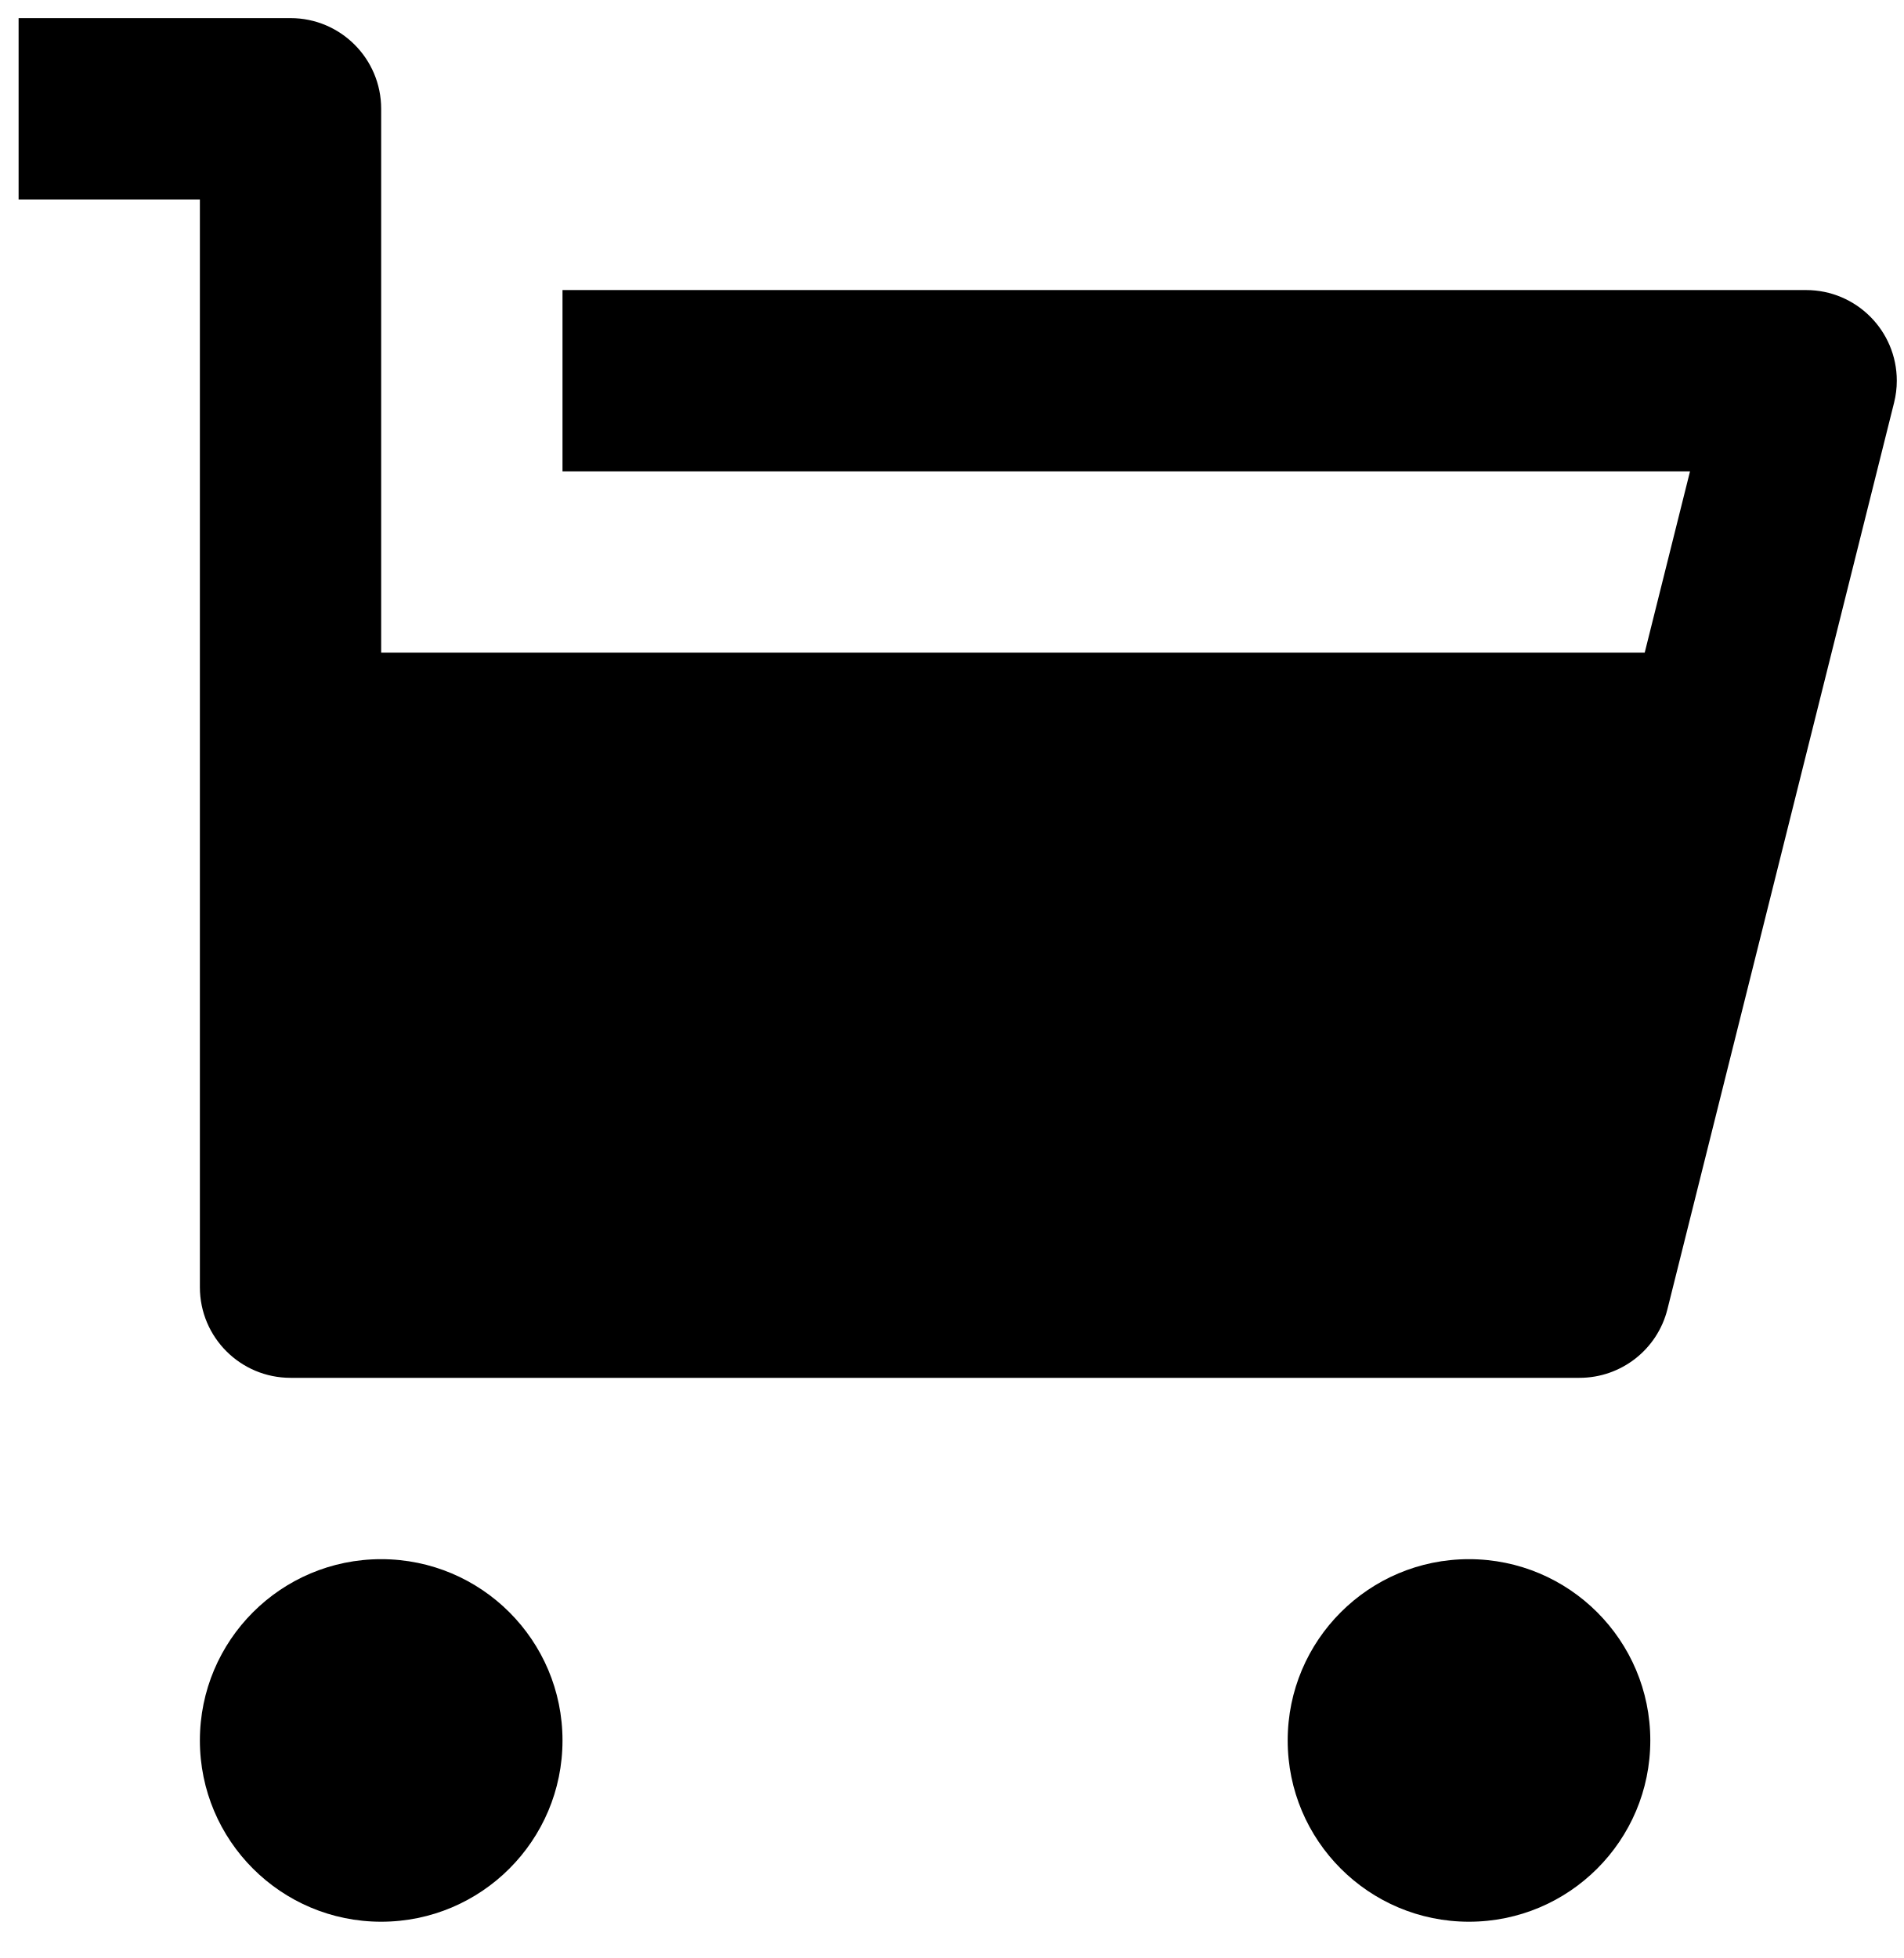
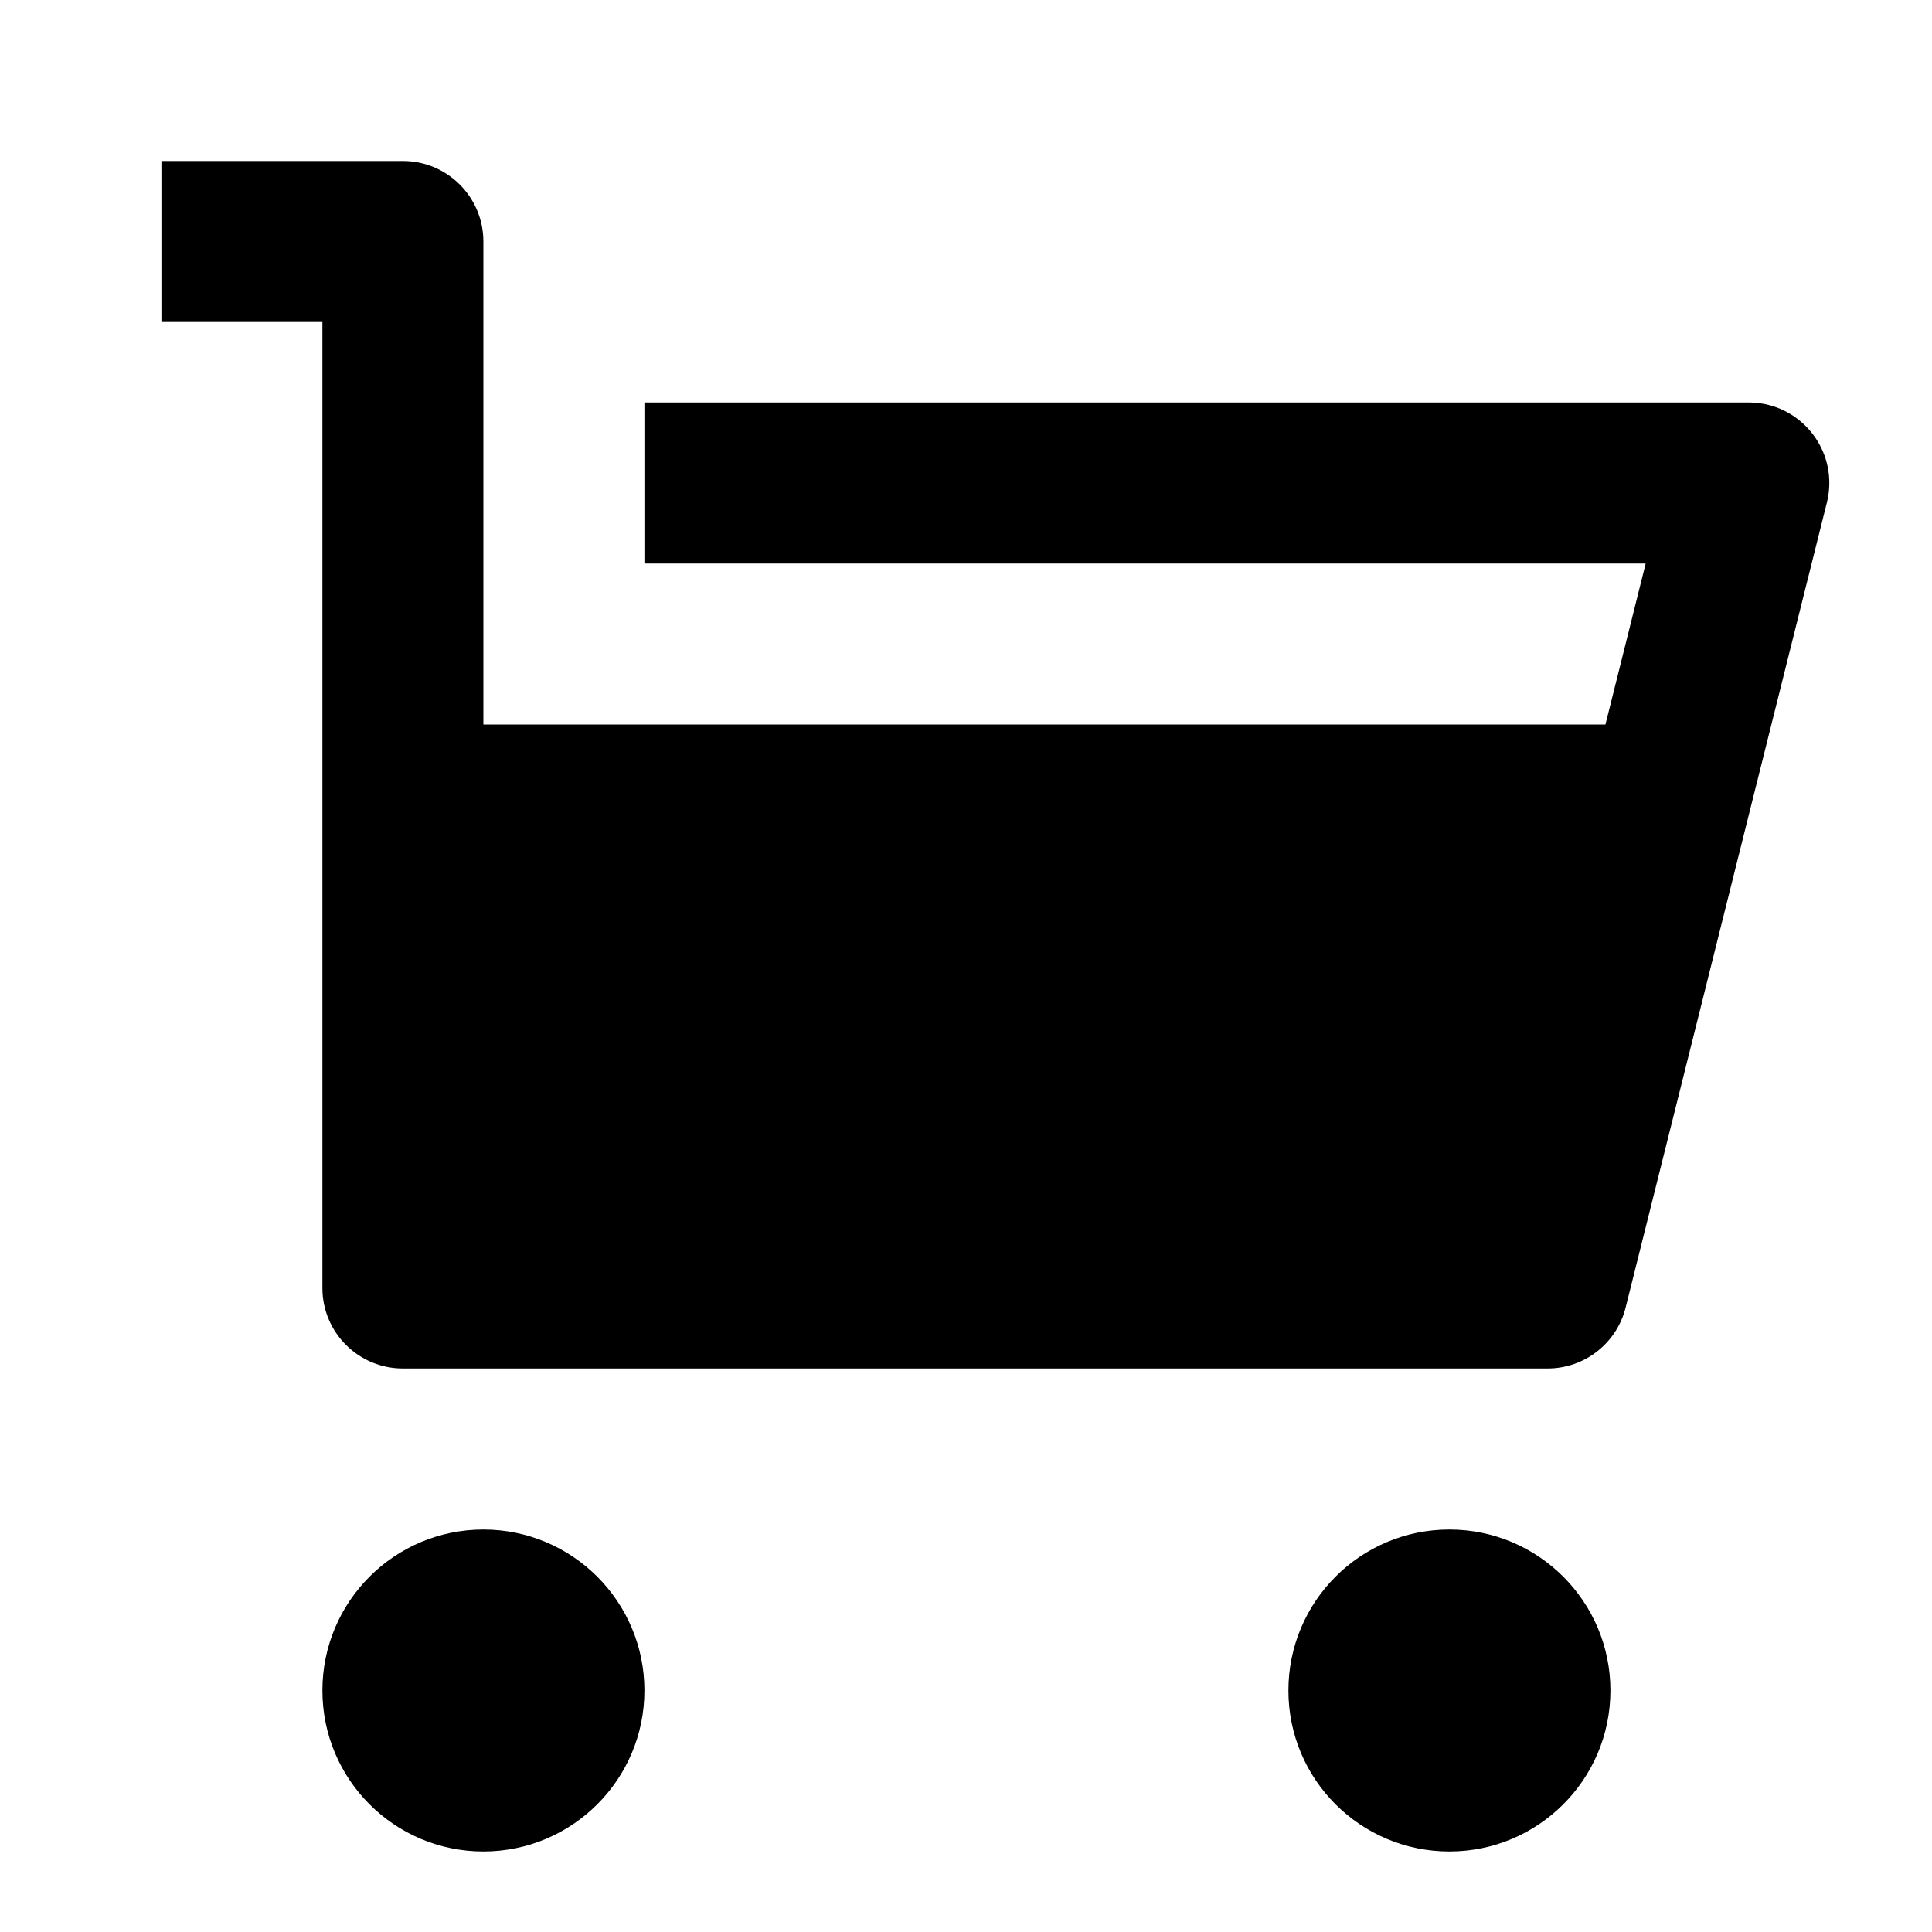
- <svg xmlns="http://www.w3.org/2000/svg" width="35" height="36" viewBox="0 0 35 36" fill="none">
-   <path d="M7.008 12H30.239L31.072 8.667H10.342V5.333H33.207C34.127 5.333 34.874 6.08 34.874 7C34.874 7.136 34.857 7.272 34.824 7.404L30.657 24.071C30.472 24.813 29.805 25.333 29.04 25.333H5.342C4.421 25.333 3.675 24.587 3.675 23.667V3.667H0.342V0.333H5.342C6.262 0.333 7.008 1.08 7.008 2V12ZM7.008 35.333C5.167 35.333 3.675 33.841 3.675 32C3.675 30.159 5.167 28.667 7.008 28.667C8.849 28.667 10.342 30.159 10.342 32C10.342 33.841 8.849 35.333 7.008 35.333ZM27.008 35.333C25.167 35.333 23.675 33.841 23.675 32C23.675 30.159 25.167 28.667 27.008 28.667C28.849 28.667 30.342 30.159 30.342 32C30.342 33.841 28.849 35.333 27.008 35.333Z" fill="black" />
+ <svg xmlns="http://www.w3.org/2000/svg" width="40" height="40" viewBox="0 0 40 40" fill="none">
+   <path d="M10.008 15H33.239L34.072 11.667H13.342V8.333H36.207C37.127 8.333 37.874 9.08 37.874 10C37.874 10.136 37.857 10.272 37.824 10.404L33.657 27.071C33.472 27.813 32.805 28.333 32.04 28.333H8.342C7.421 28.333 6.675 27.587 6.675 26.667V6.667H3.342V3.333H8.342C9.262 3.333 10.008 4.08 10.008 5V15ZM10.008 38.333C8.167 38.333 6.675 36.841 6.675 35C6.675 33.159 8.167 31.667 10.008 31.667C11.849 31.667 13.342 33.159 13.342 35C13.342 36.841 11.849 38.333 10.008 38.333ZM30.008 38.333C28.167 38.333 26.675 36.841 26.675 35C26.675 33.159 28.167 31.667 30.008 31.667C31.849 31.667 33.342 33.159 33.342 35C33.342 36.841 31.849 38.333 30.008 38.333Z" fill="black" />
</svg>
